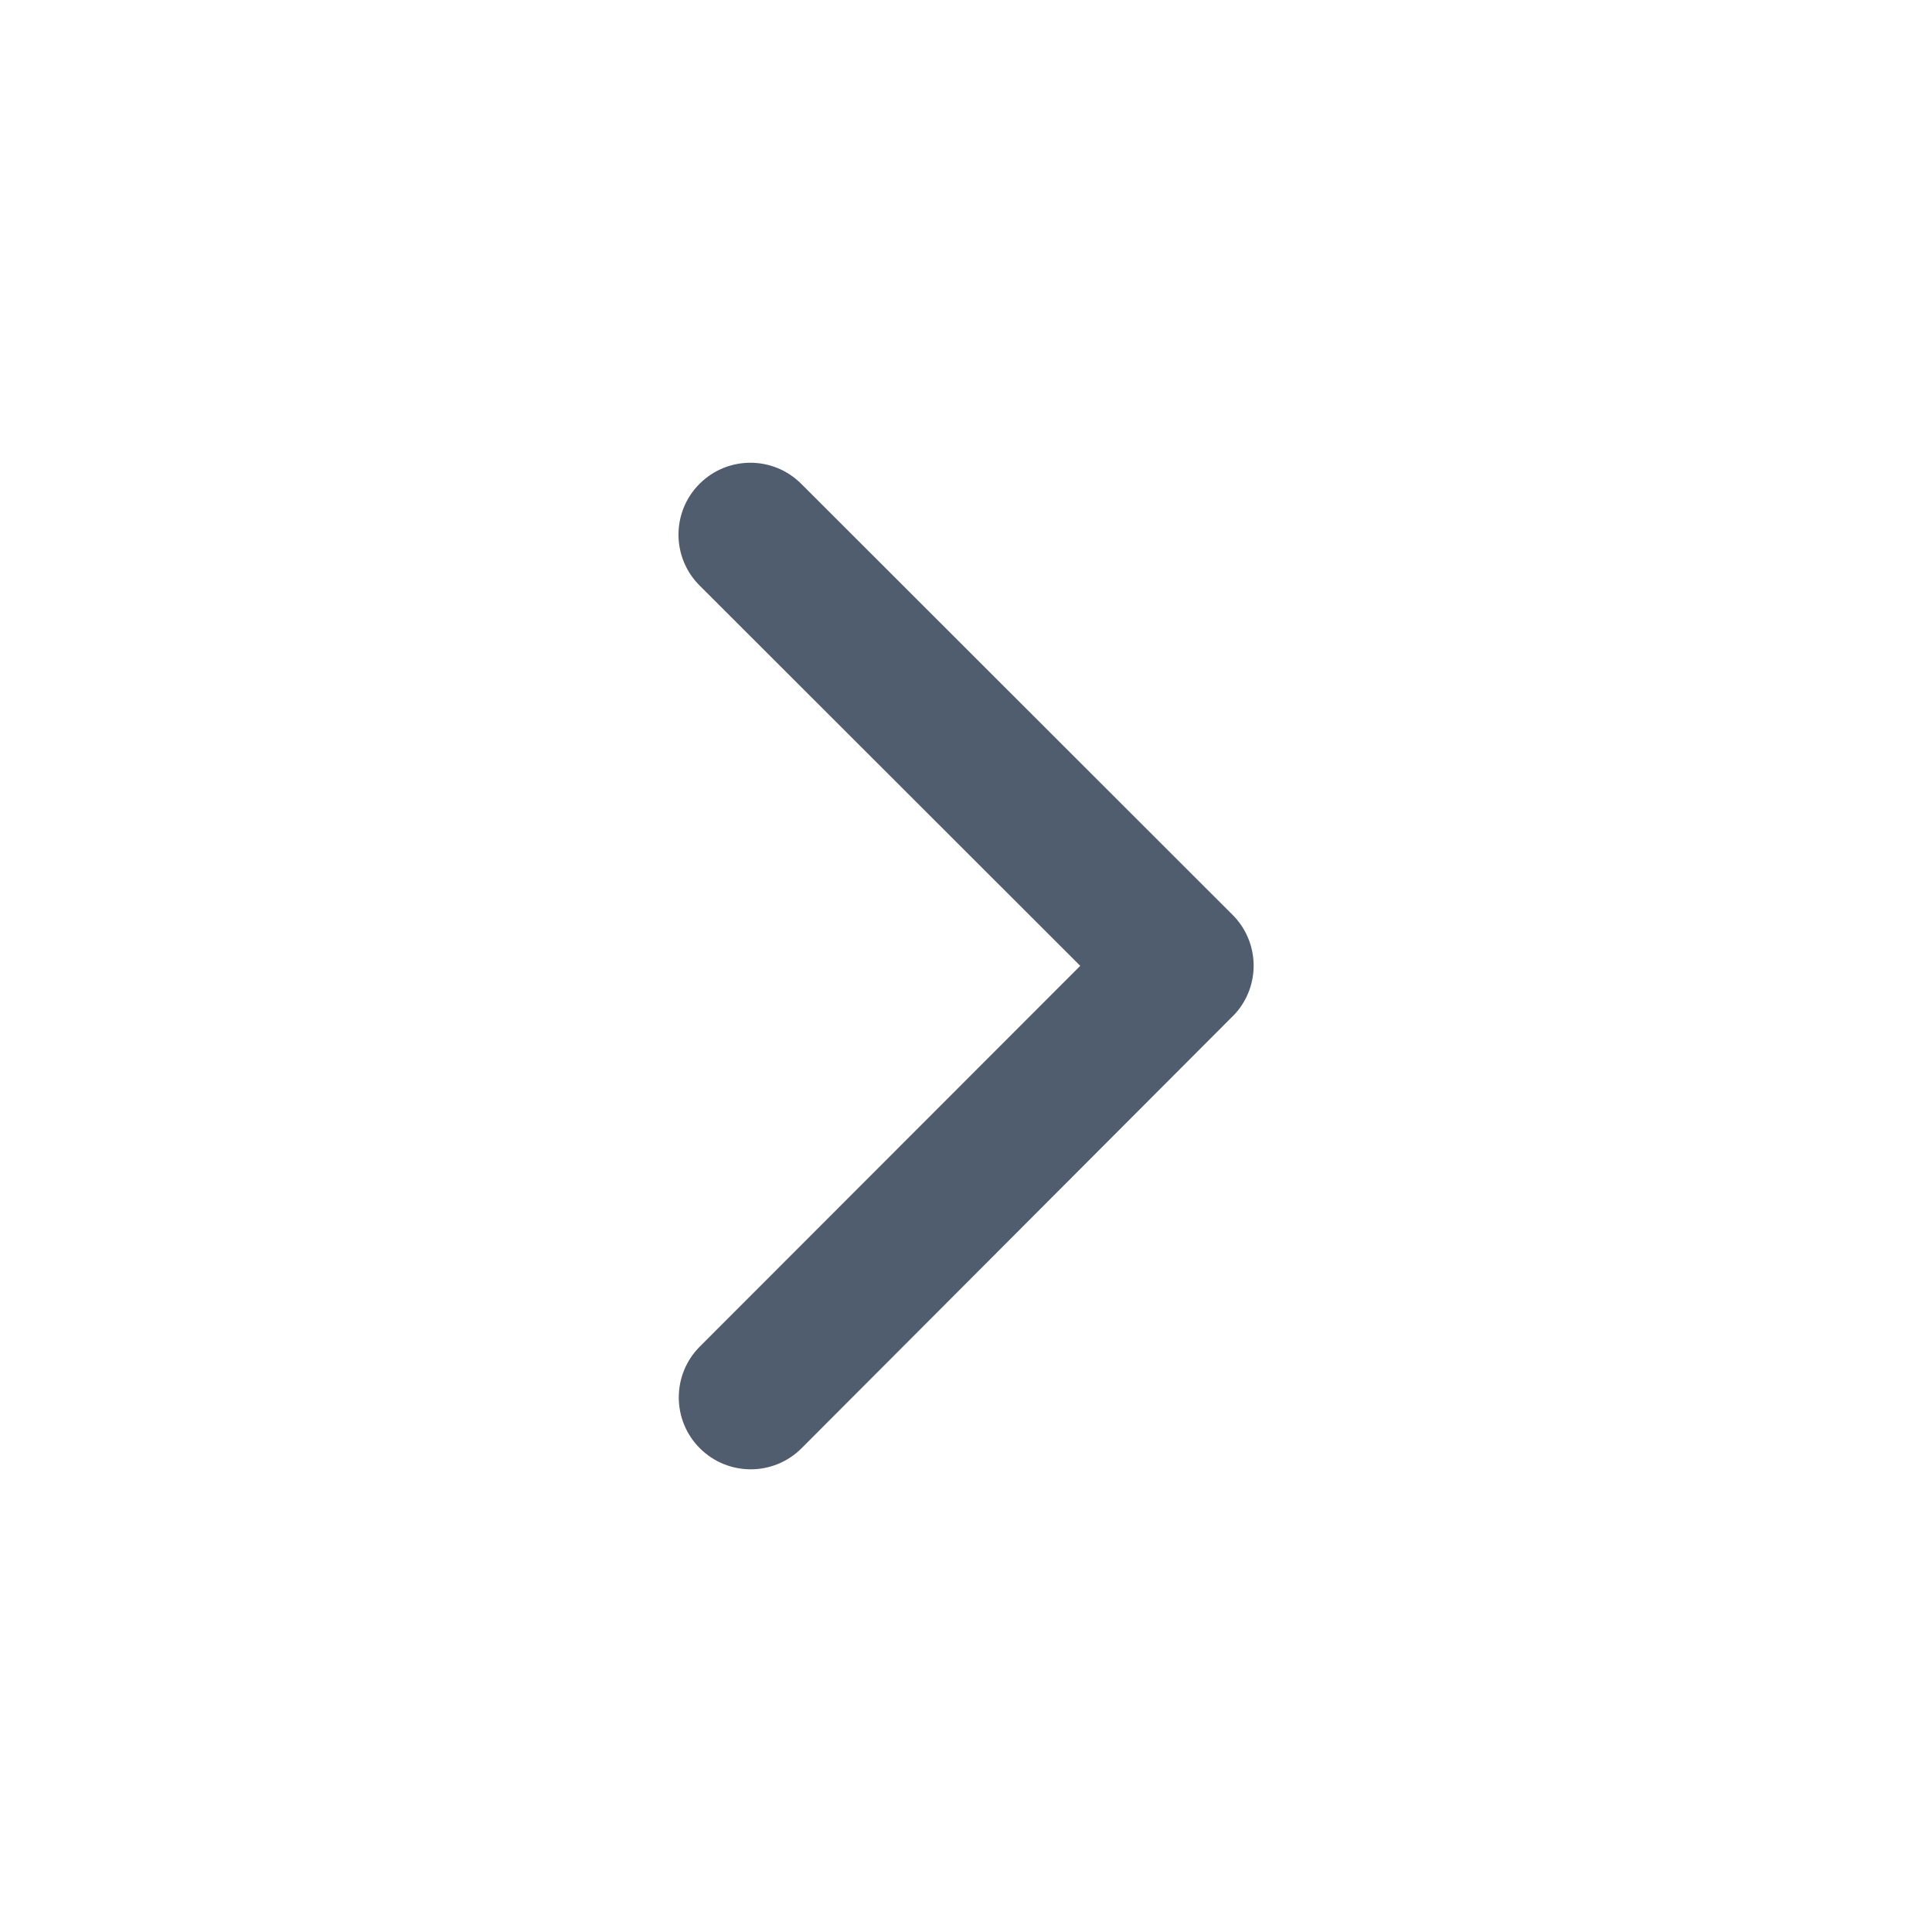
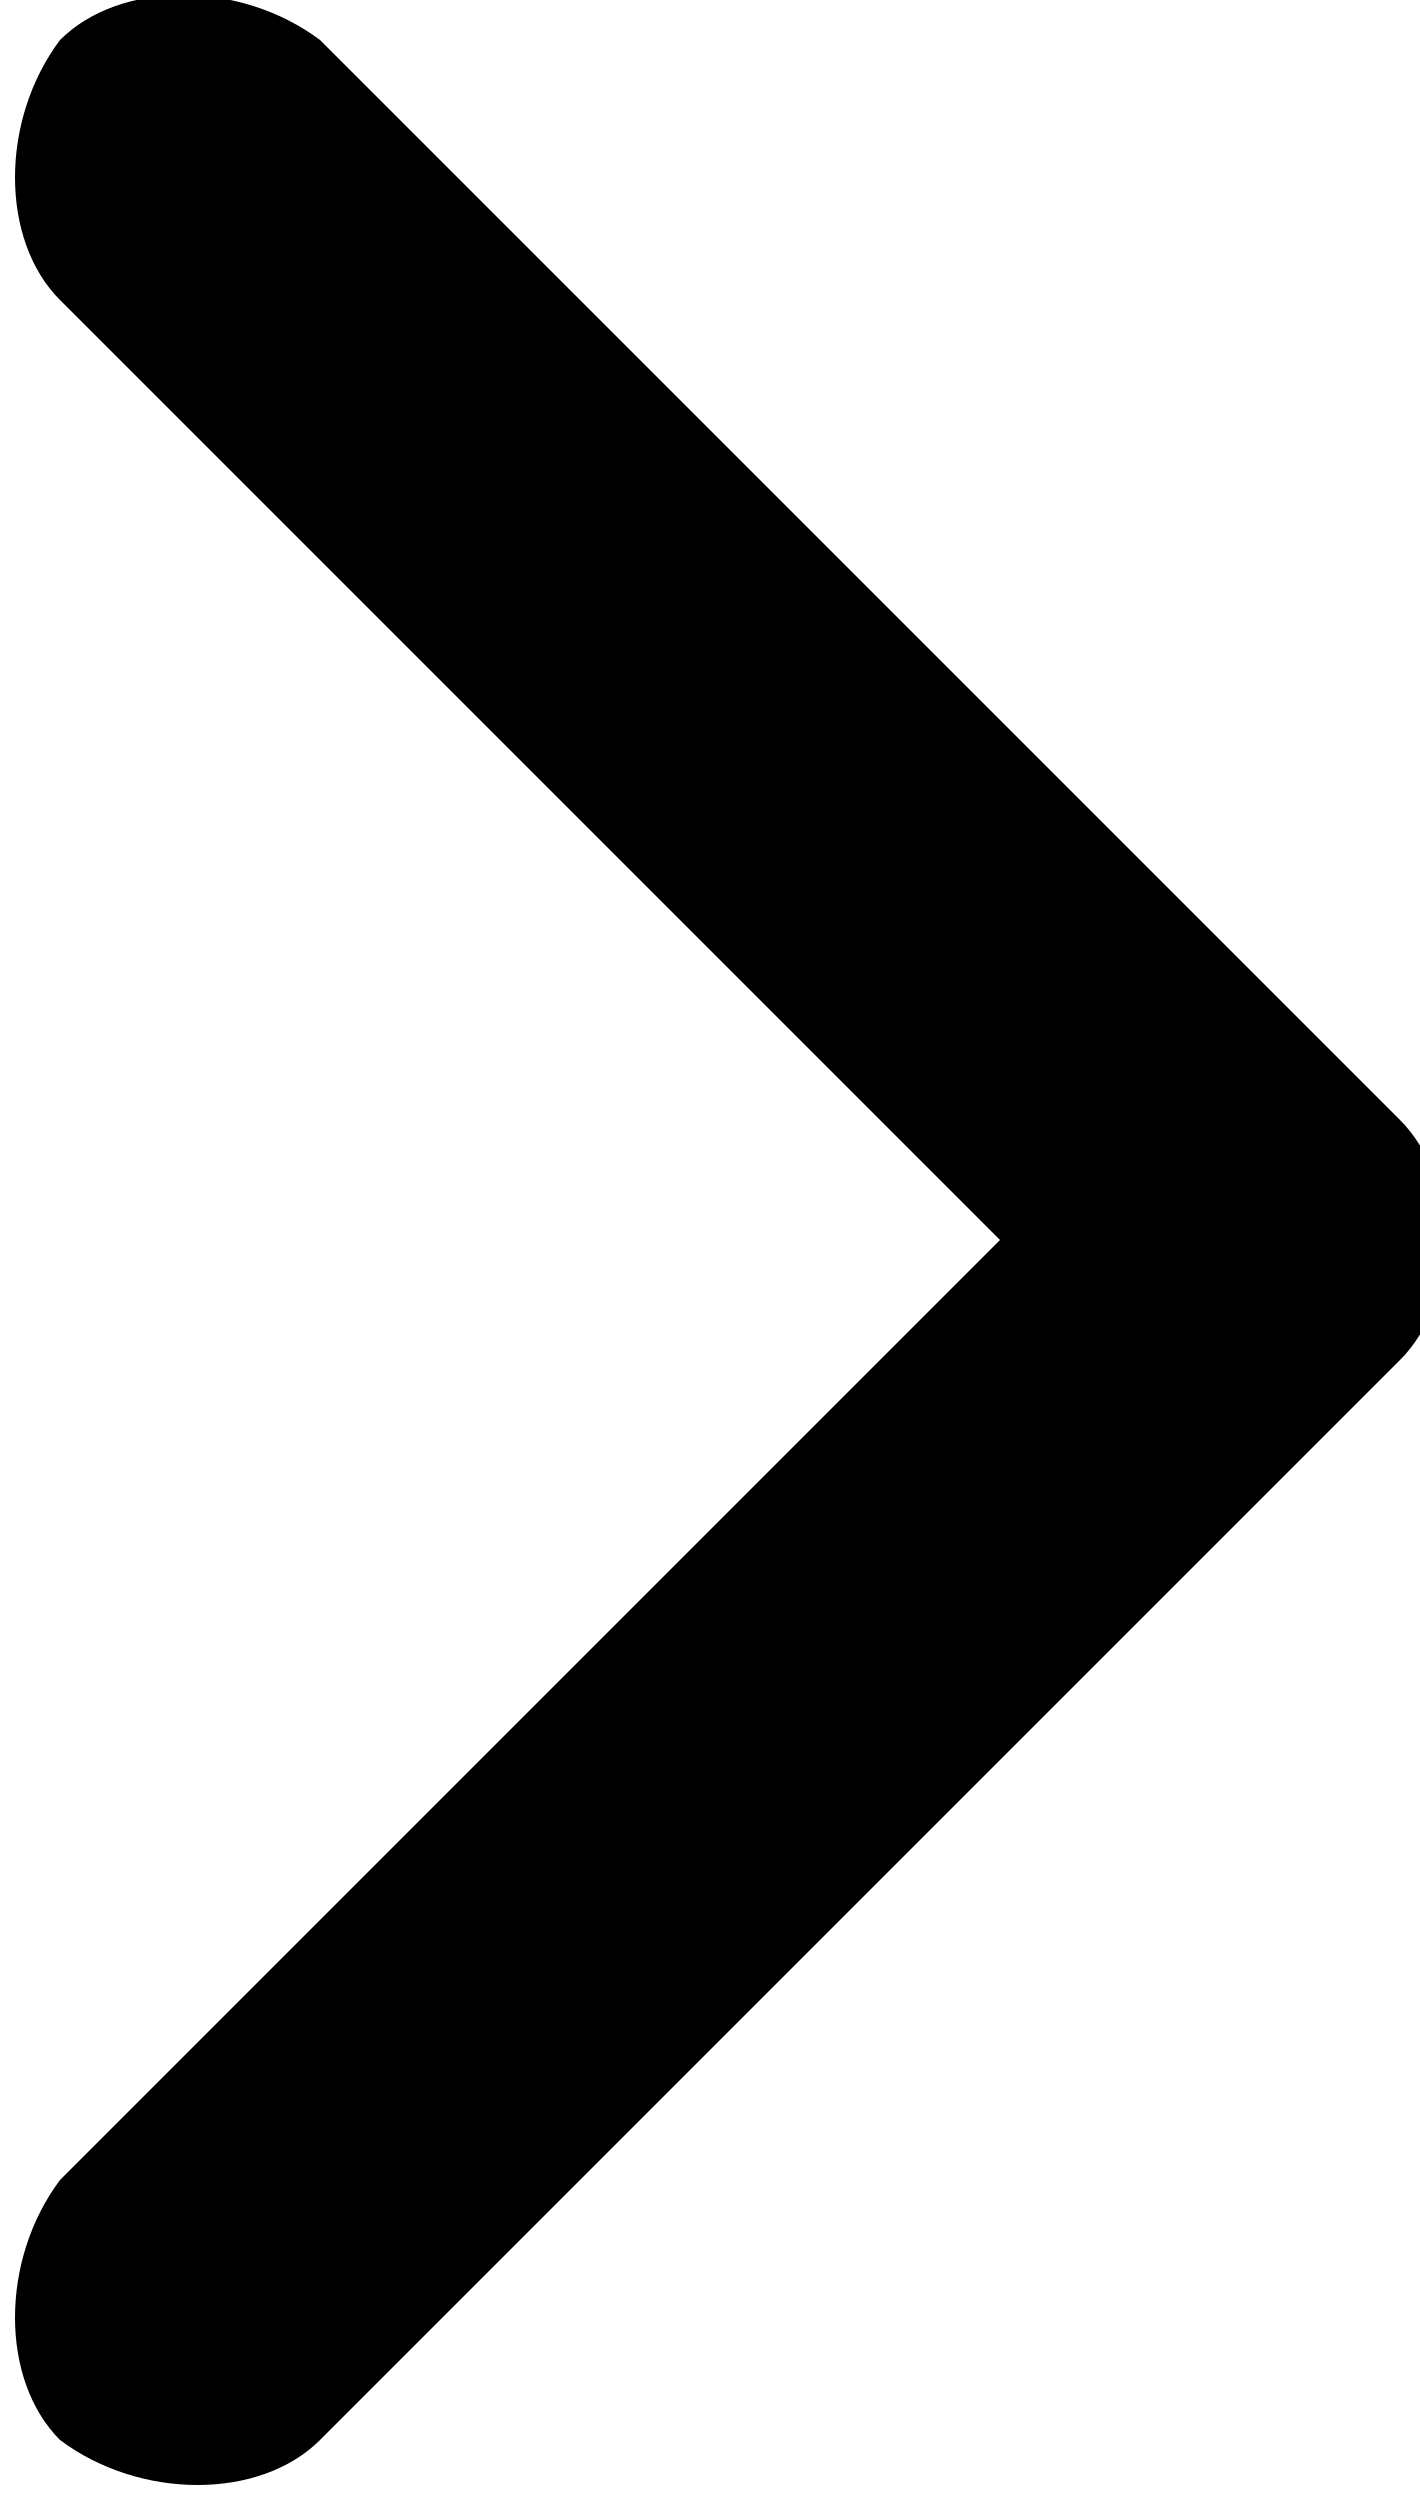
- <svg xmlns="http://www.w3.org/2000/svg" id="Group_2113" data-name="Group 2113" width="24" height="24" viewBox="0 0 24 24">
-   <g id="Group_45" data-name="Group 45" transform="translate(0 0)">
-     <path id="Icon_ionic-ios-arrow-back" data-name="Icon ionic-ios-arrow-back" d="M2.154,6.252l4.73,4.726a.893.893,0,0,1-1.265,1.261L.26,6.884A.892.892,0,0,1,.234,5.652L5.615.26A.893.893,0,1,1,6.88,1.522Z" transform="translate(15.573 18.25) rotate(180)" fill="#505d6e" />
-     <rect id="Rectangle_38" data-name="Rectangle 38" width="24" height="24" transform="translate(0 0)" fill="none" />
-   </g>
+ <svg xmlns="http://www.w3.org/2000/svg" viewBox="0 0 7.1 12.5">
+   <path d="M5 6.2.3 1.5C0 1.2 0 .6.3.2c.3-.3.9-.3 1.3 0L7 5.6c.3.3.3.9 0 1.2l-5.4 5.4c-.3.3-.9.3-1.3 0-.3-.3-.3-.9 0-1.3L5 6.2z" />
</svg>
